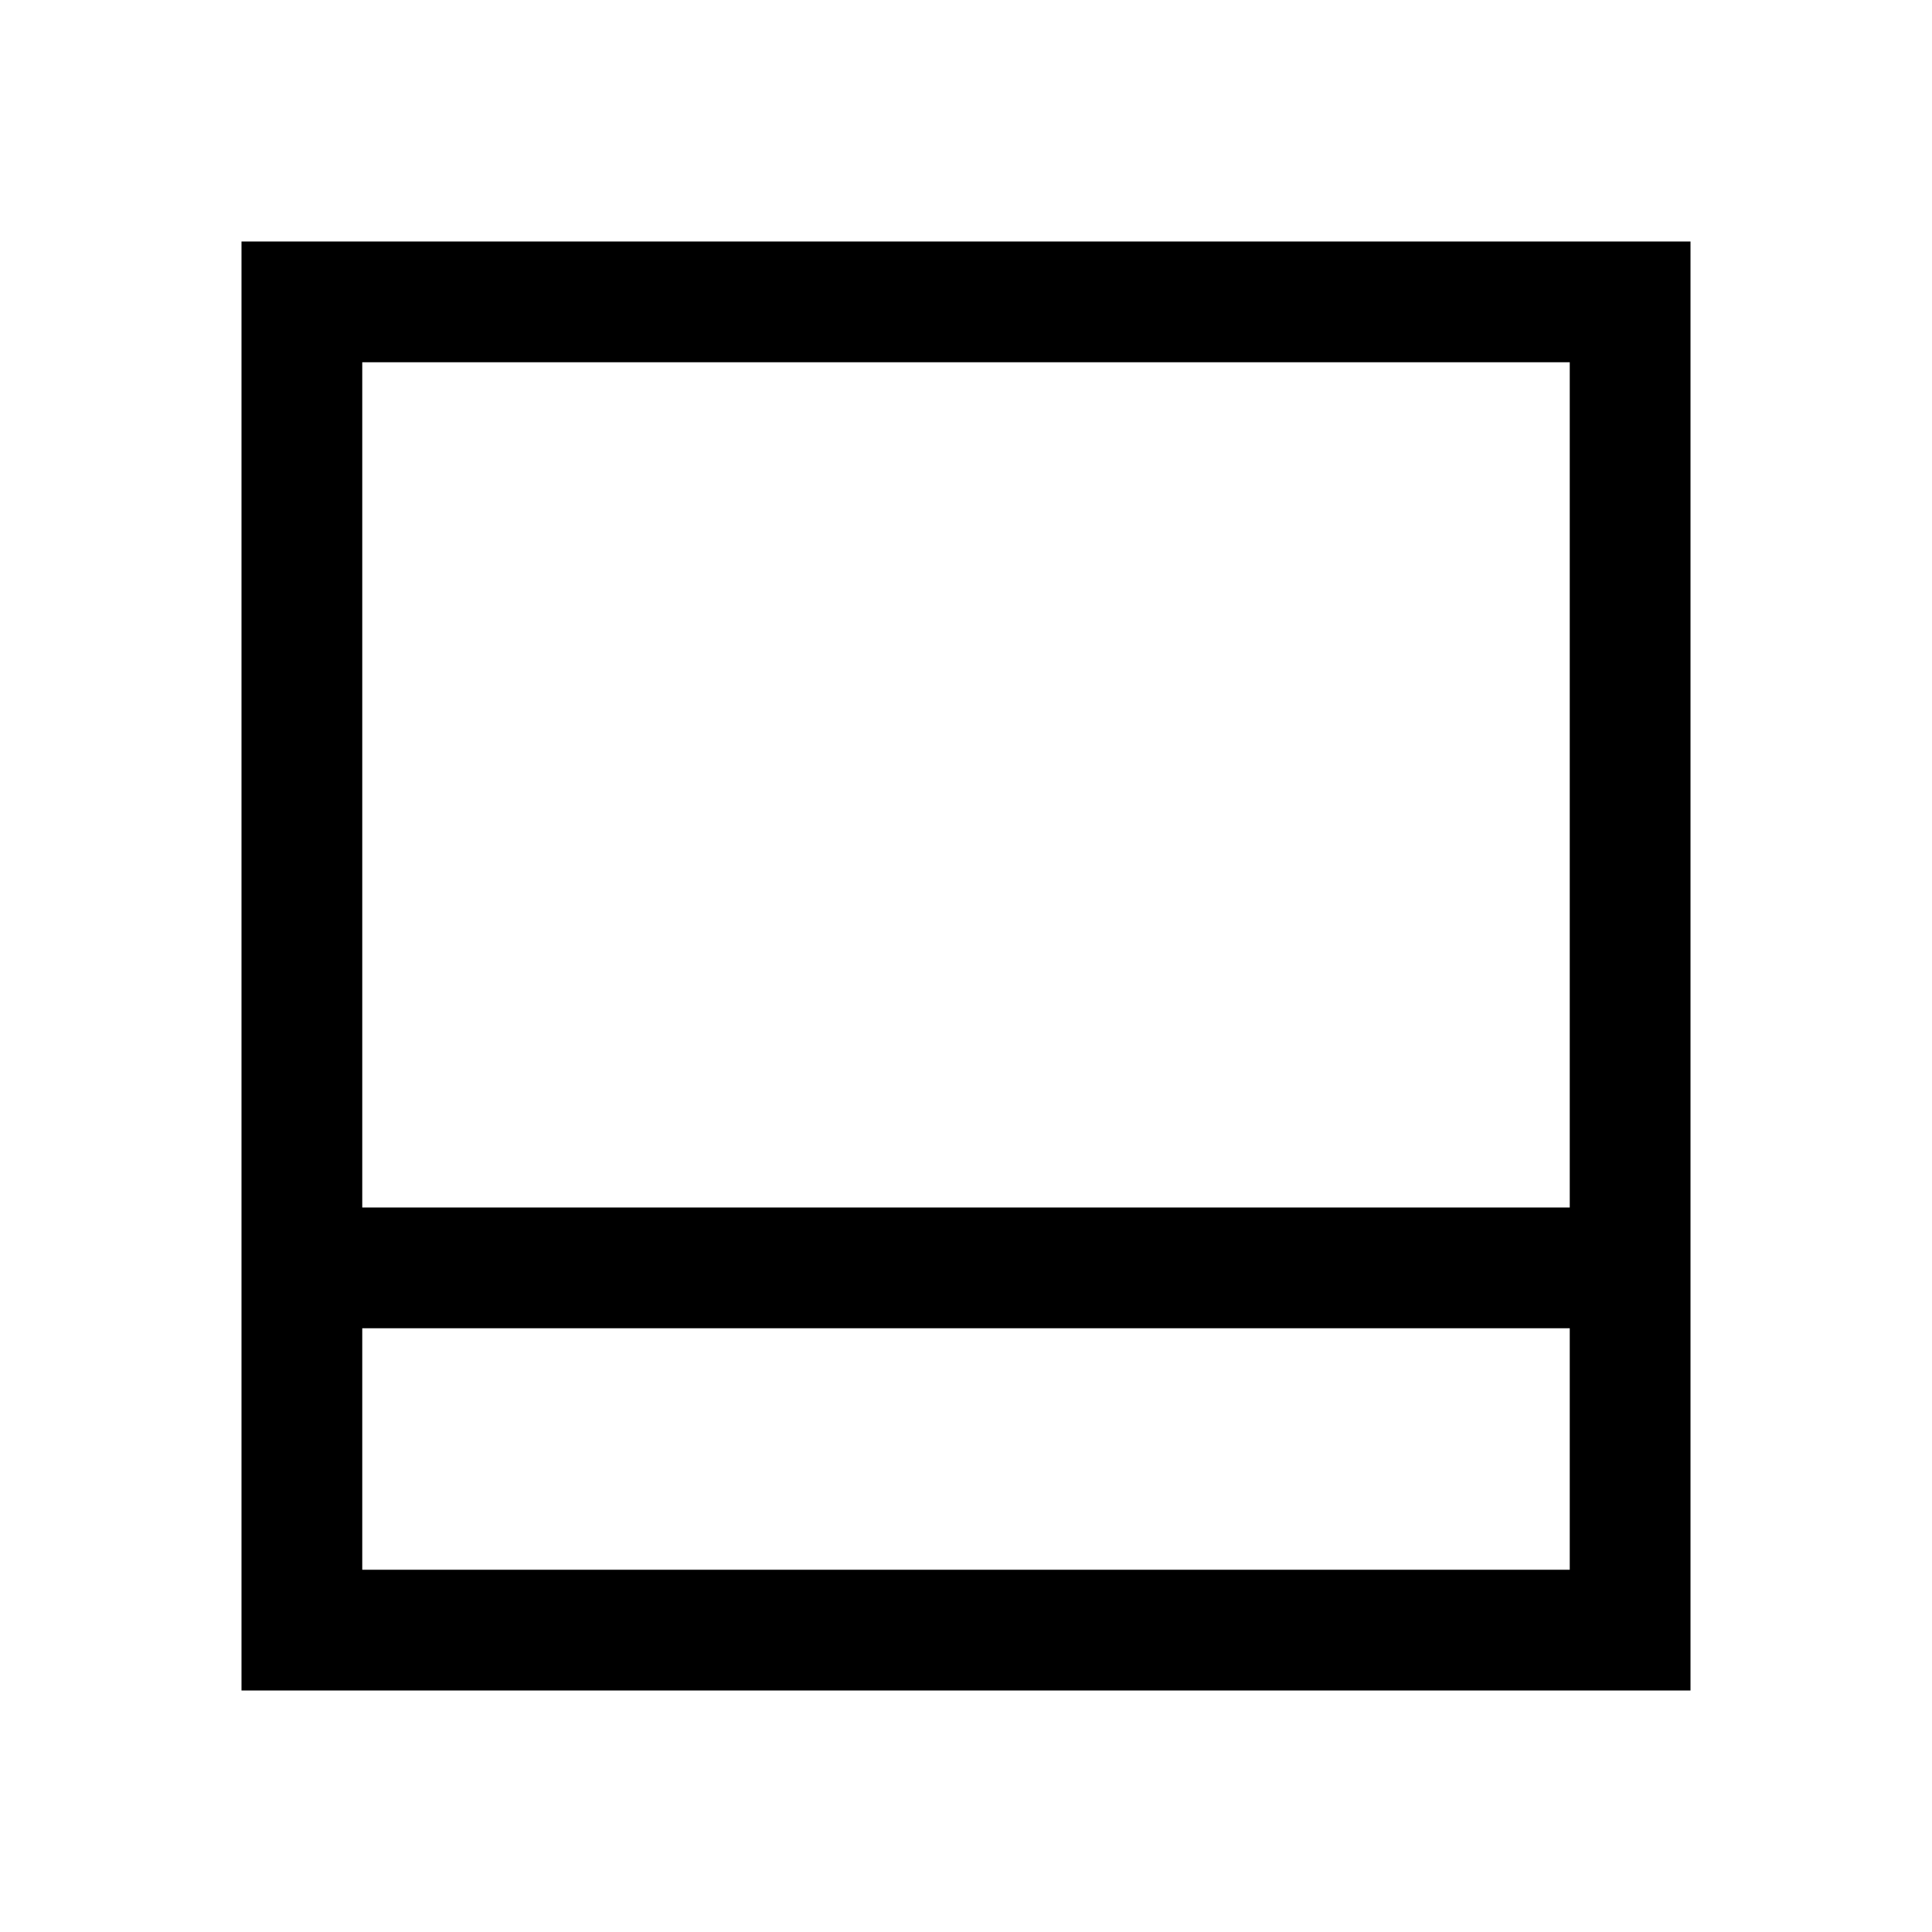
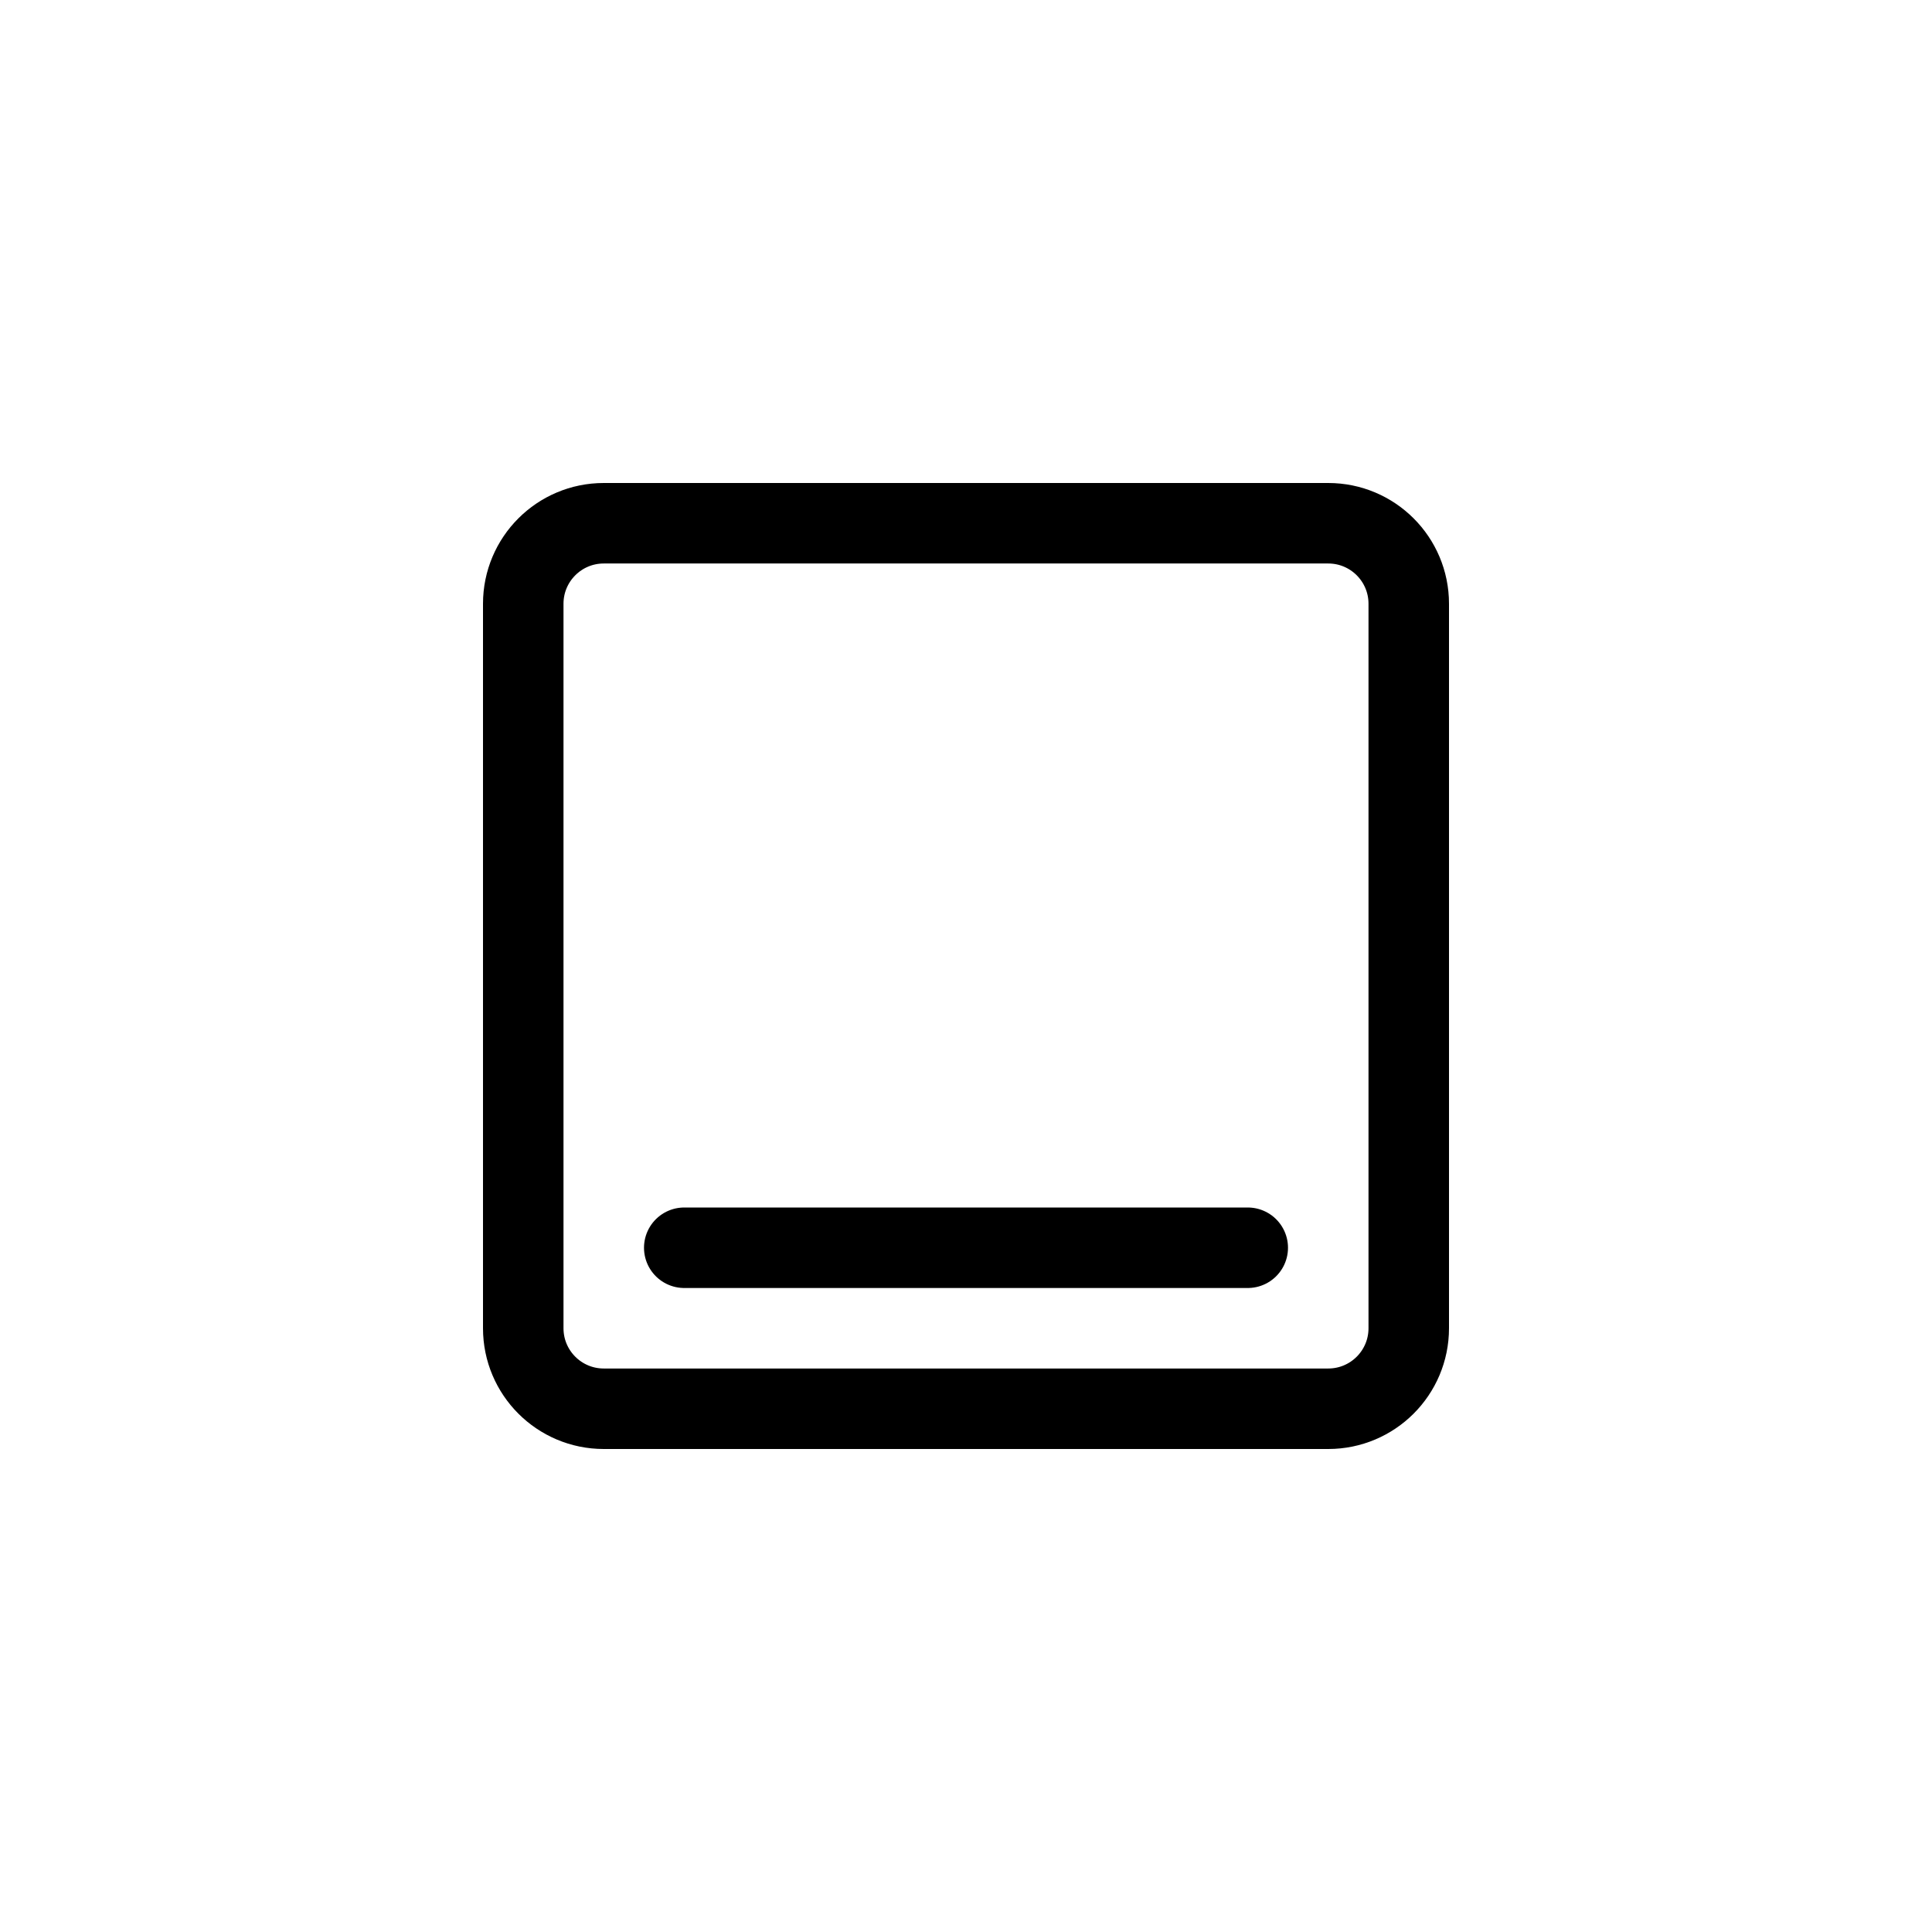
- <svg xmlns="http://www.w3.org/2000/svg" width="16" height="16" viewBox="0 0 16 16" fill="none">
-   <rect x="2.5" y="2.5" width="11" height="11" stroke="#000" stroke-width="1" />
-   <path d="M2.5 10.5h11" stroke="#000" stroke-width="1" />
+ <svg xmlns="http://www.w3.org/2000/svg" width="24" height="24" viewBox="0 0 24 24" fill="none">
+   <rect x="6.5" y="6.5" width="11" height="11" rx="1" stroke="black" />
+   <path d="M15.5 15.5H8.5" stroke-linecap="round" stroke="black" />
</svg>
